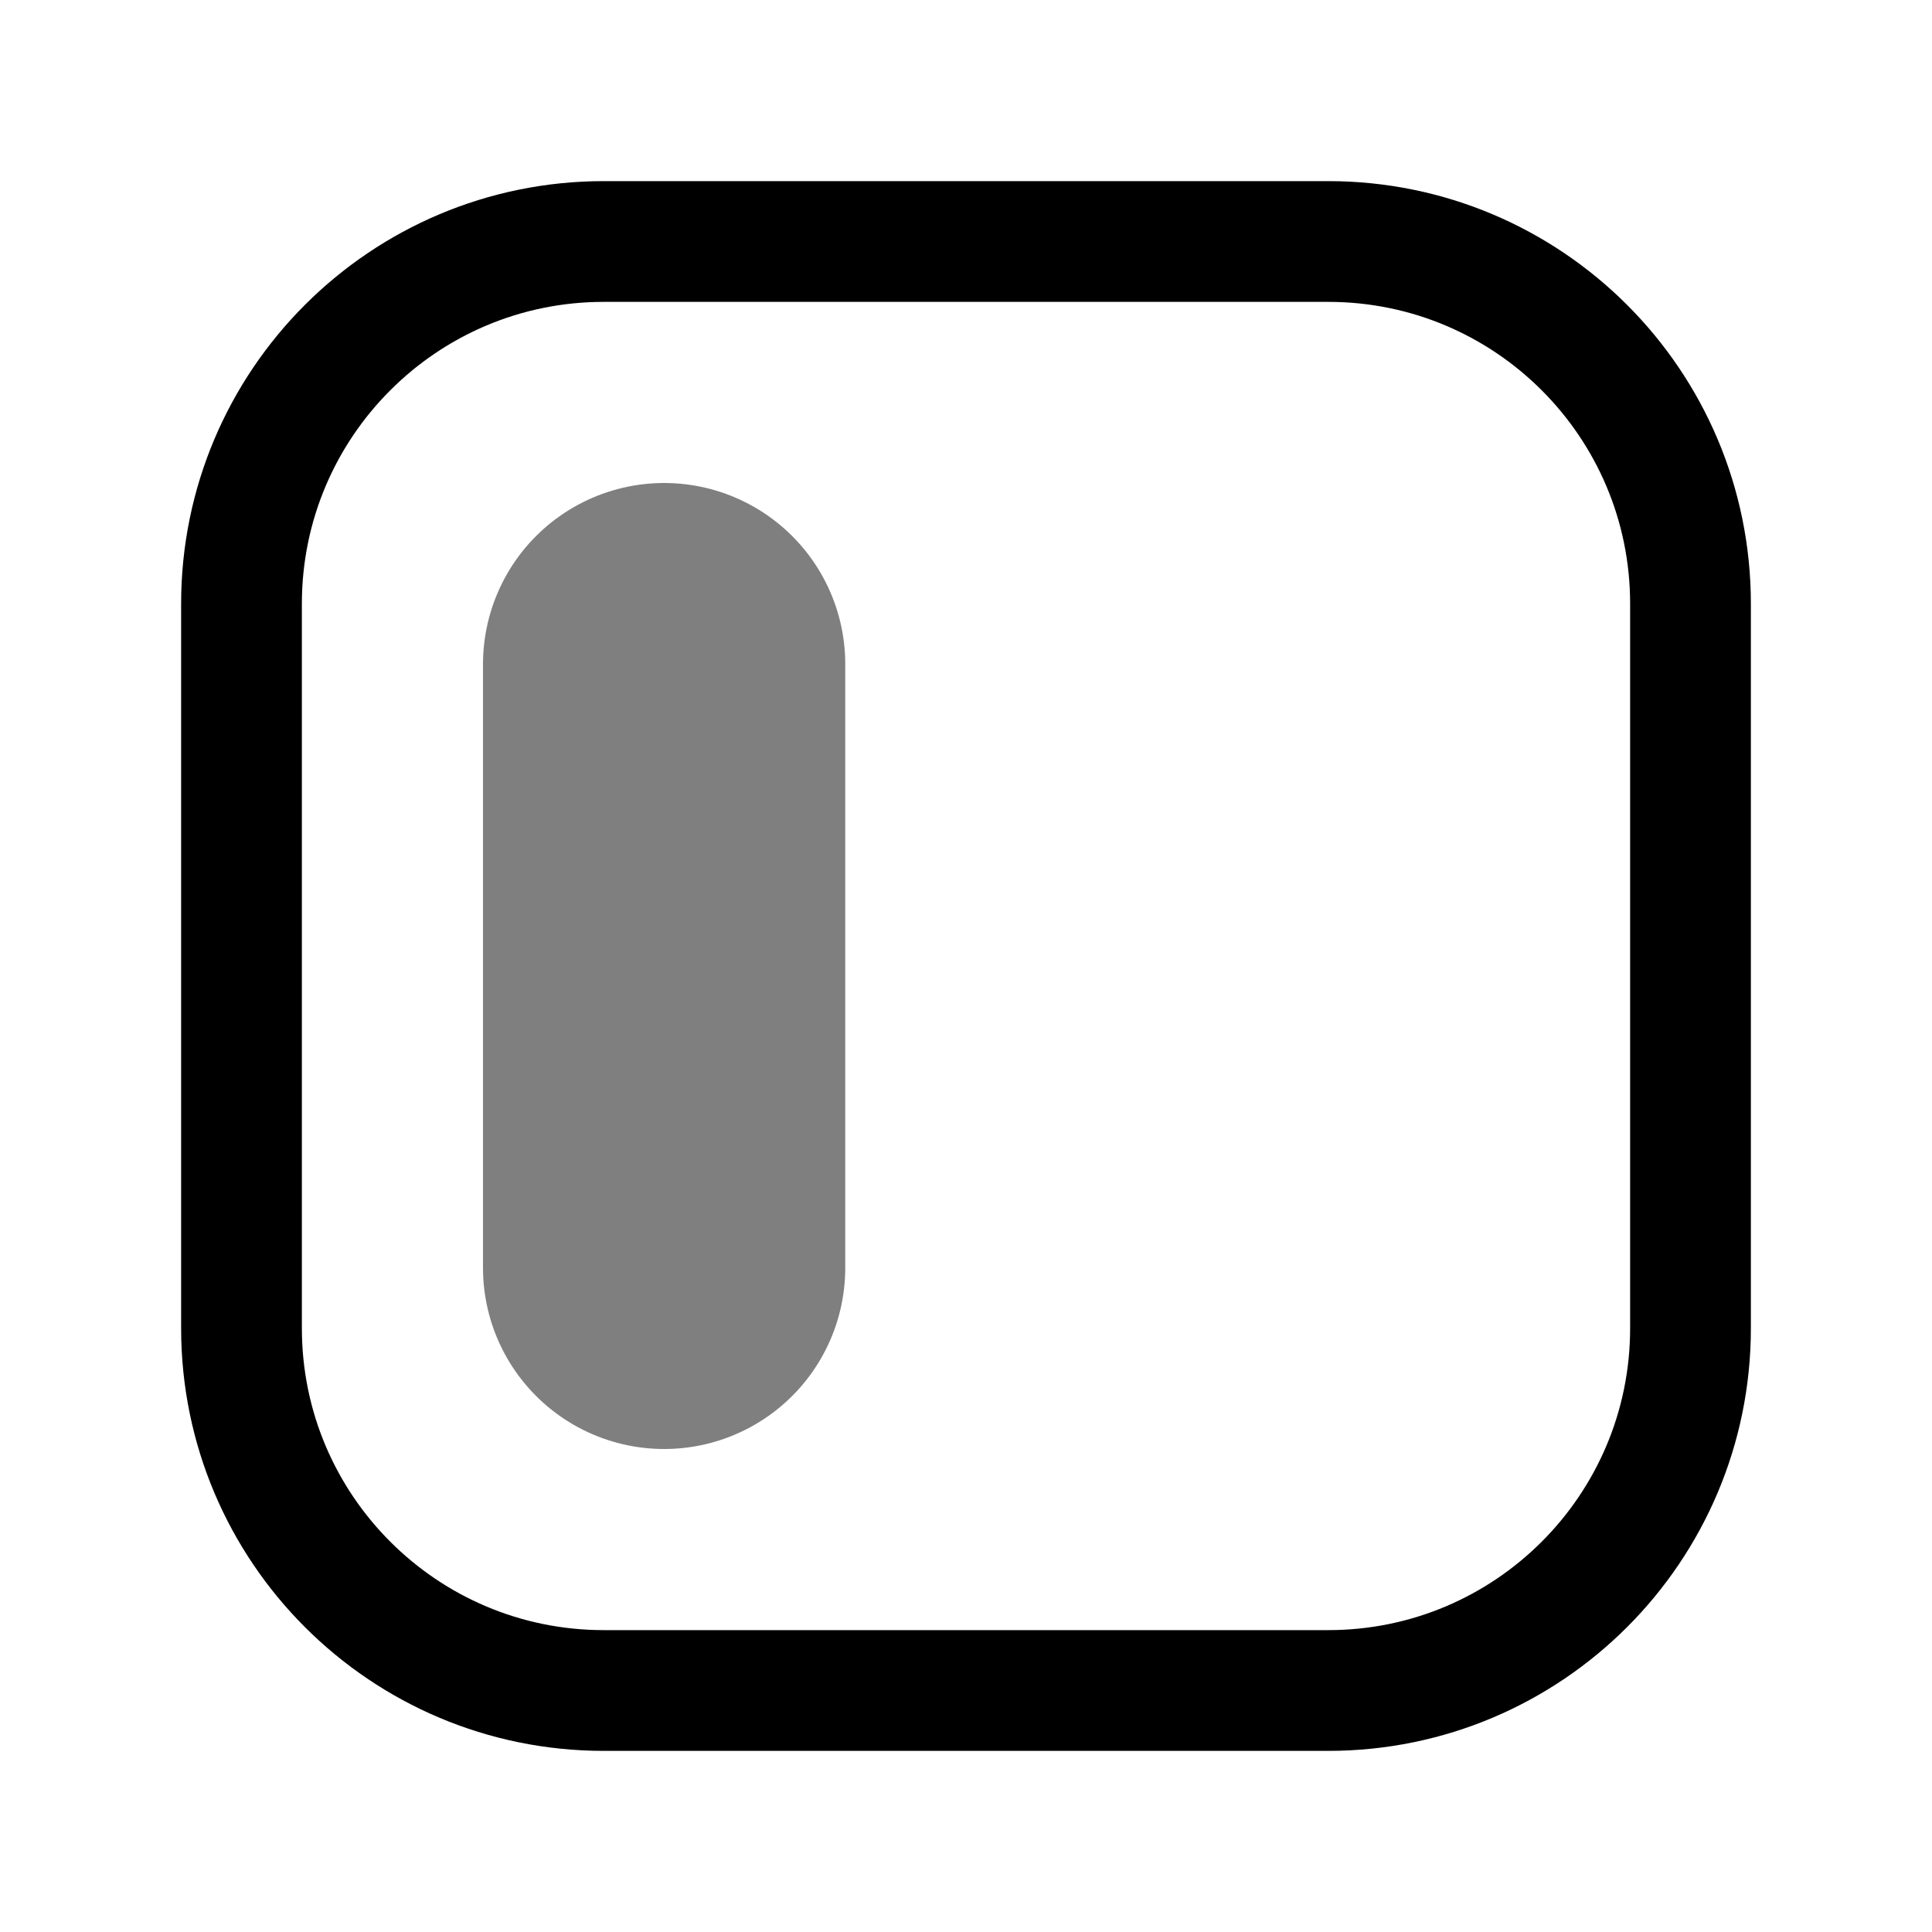
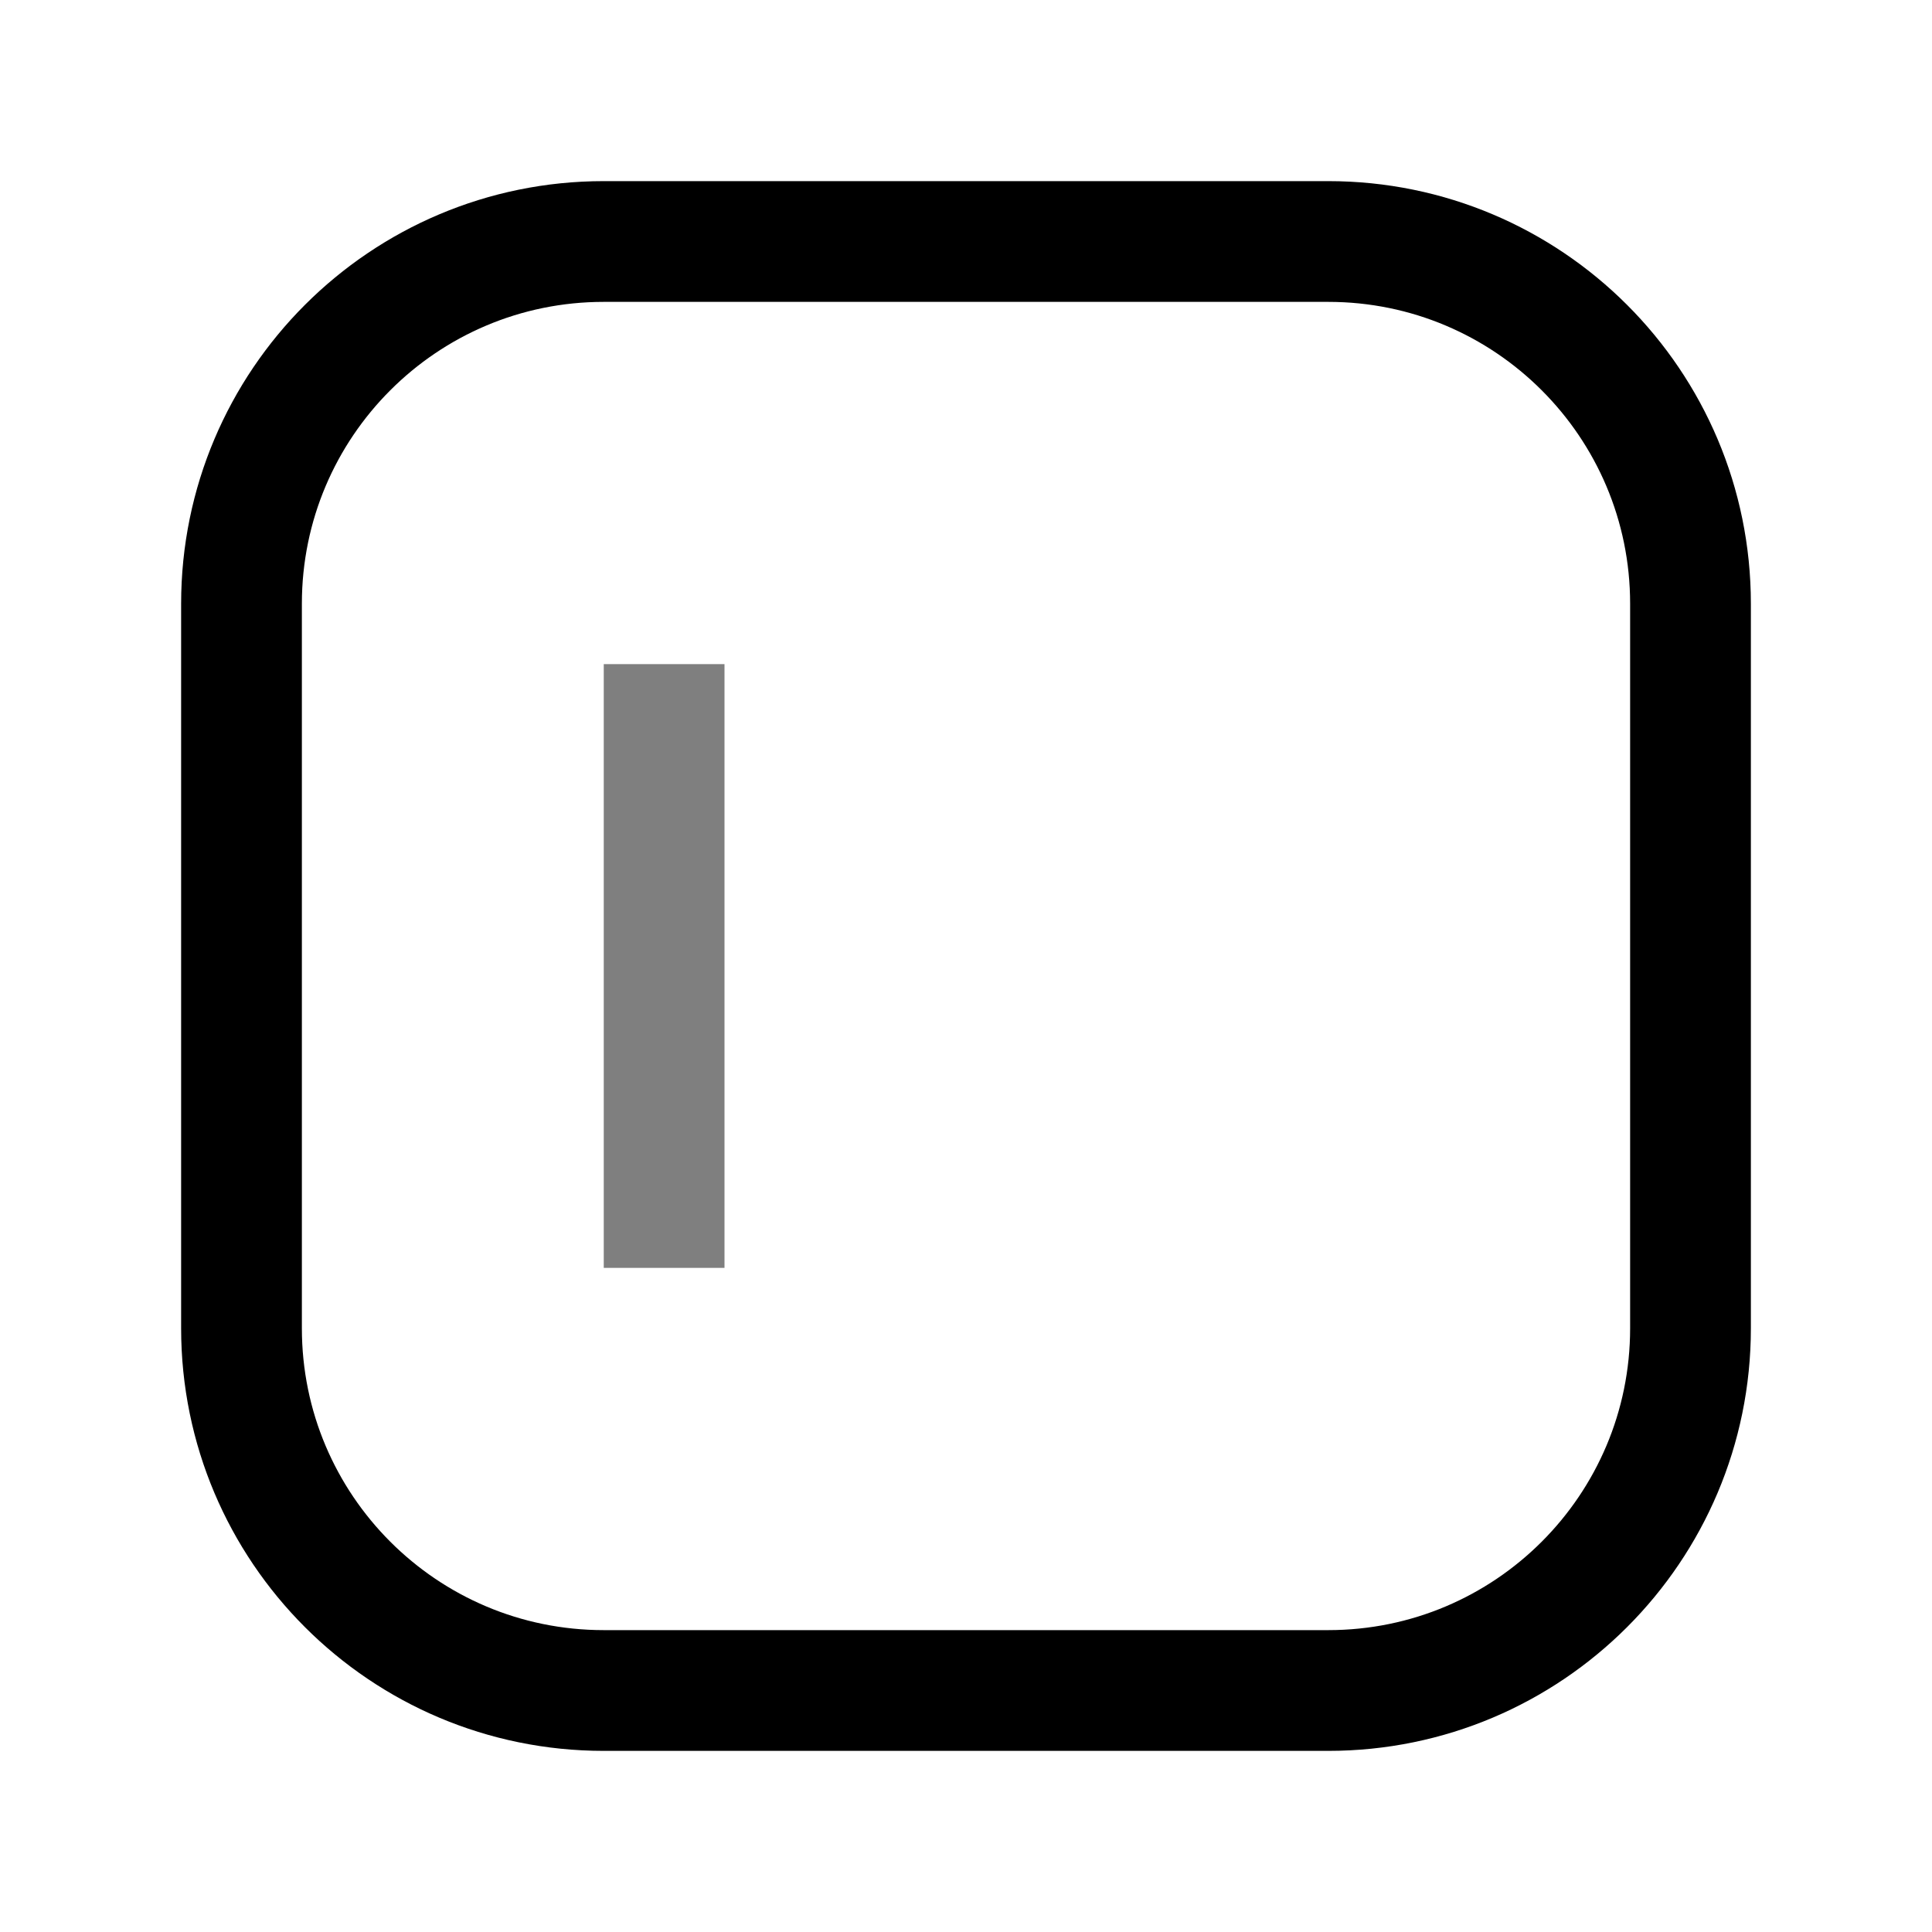
<svg xmlns="http://www.w3.org/2000/svg" viewBox="0 0 16 16" fill="none">
-   <path d="M5 2H11C12.657 2 14 3.343 14 5V11C14 12.657 12.657 14 11 14H5C3.343 14 2 12.657 2 11V5C2 3.343 3.343 2 5 2Z" fill="none" stroke="currentColor" stroke-linecap="round" />
-   <path d="M5.5 5.5L5.5 10.5" fill="none" stroke="currentColor" stroke-width="3" stroke-linecap="round" opacity="0.5" />
+   <path d="M5 2H11C12.657 2 14 3.343 14 5V11C14 12.657 12.657 14 11 14H5C3.343 14 2 12.657 2 11V5C2 3.343 3.343 2 5 2Z" stroke="currentColor" strokeLinecap="round" />
+   <path d="M5.5 5.5V10.5" stroke="currentColor" strokeLinecap="round" opacity="0.5" />
</svg>
